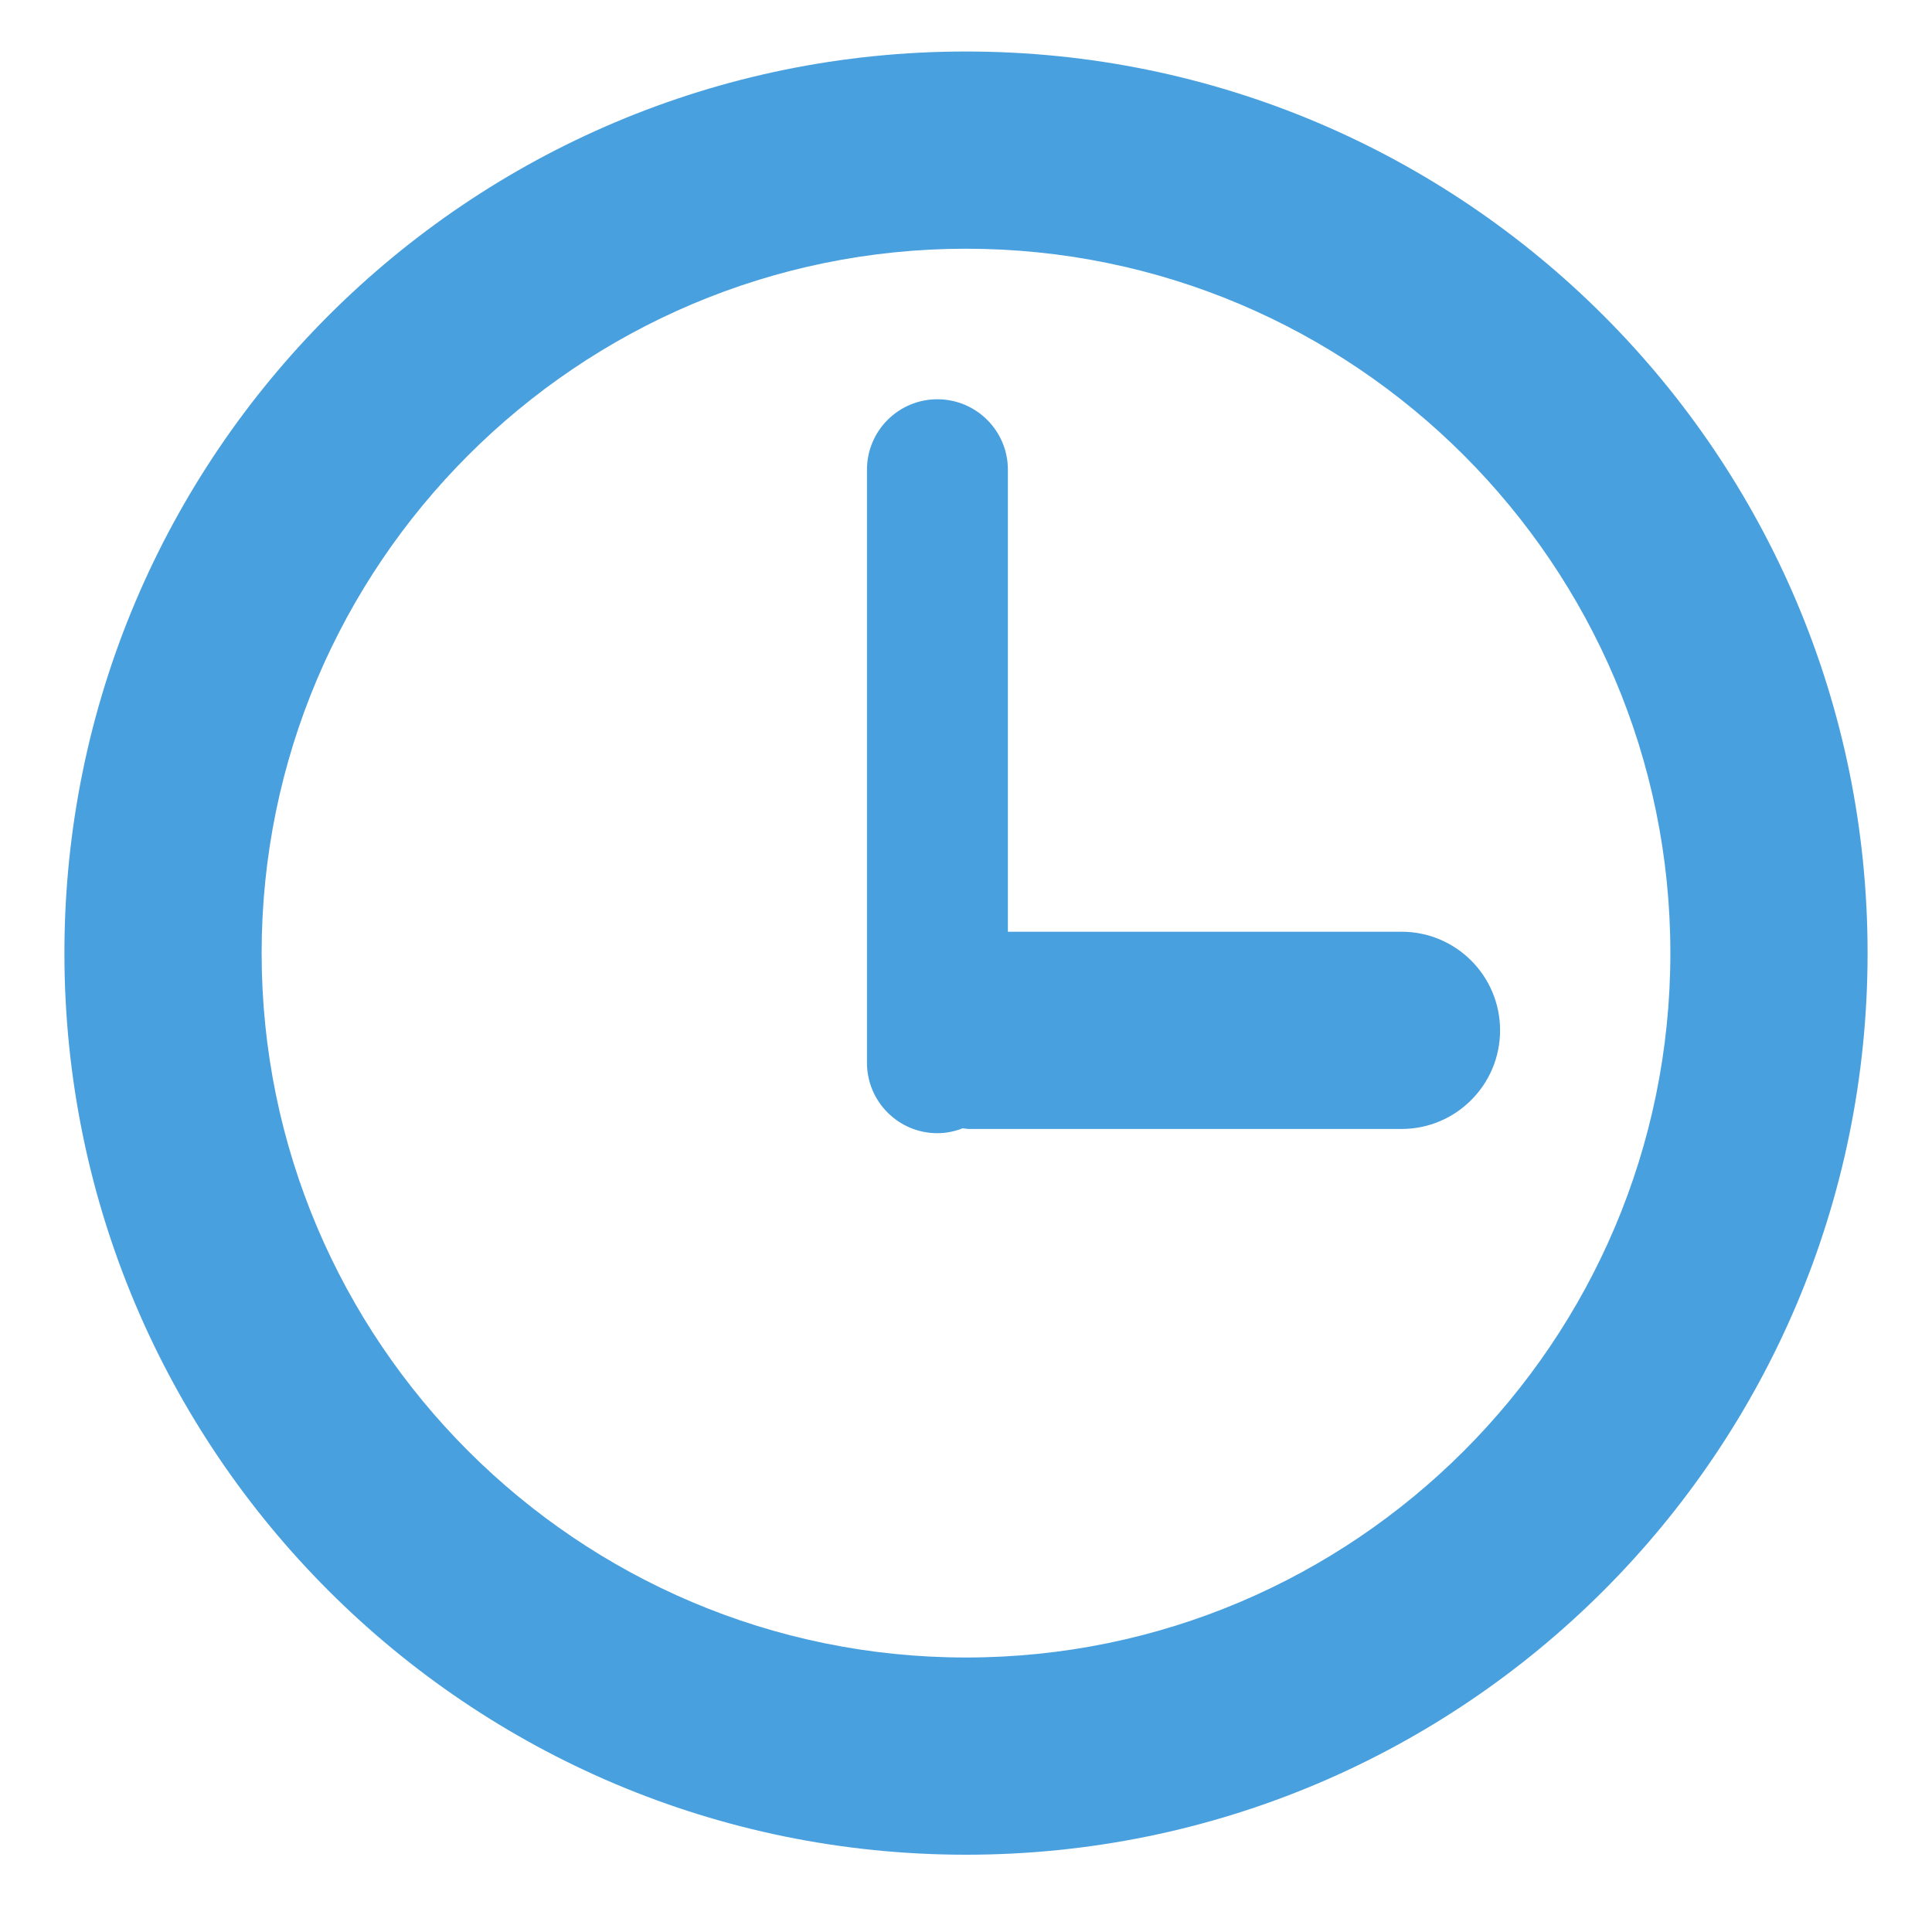
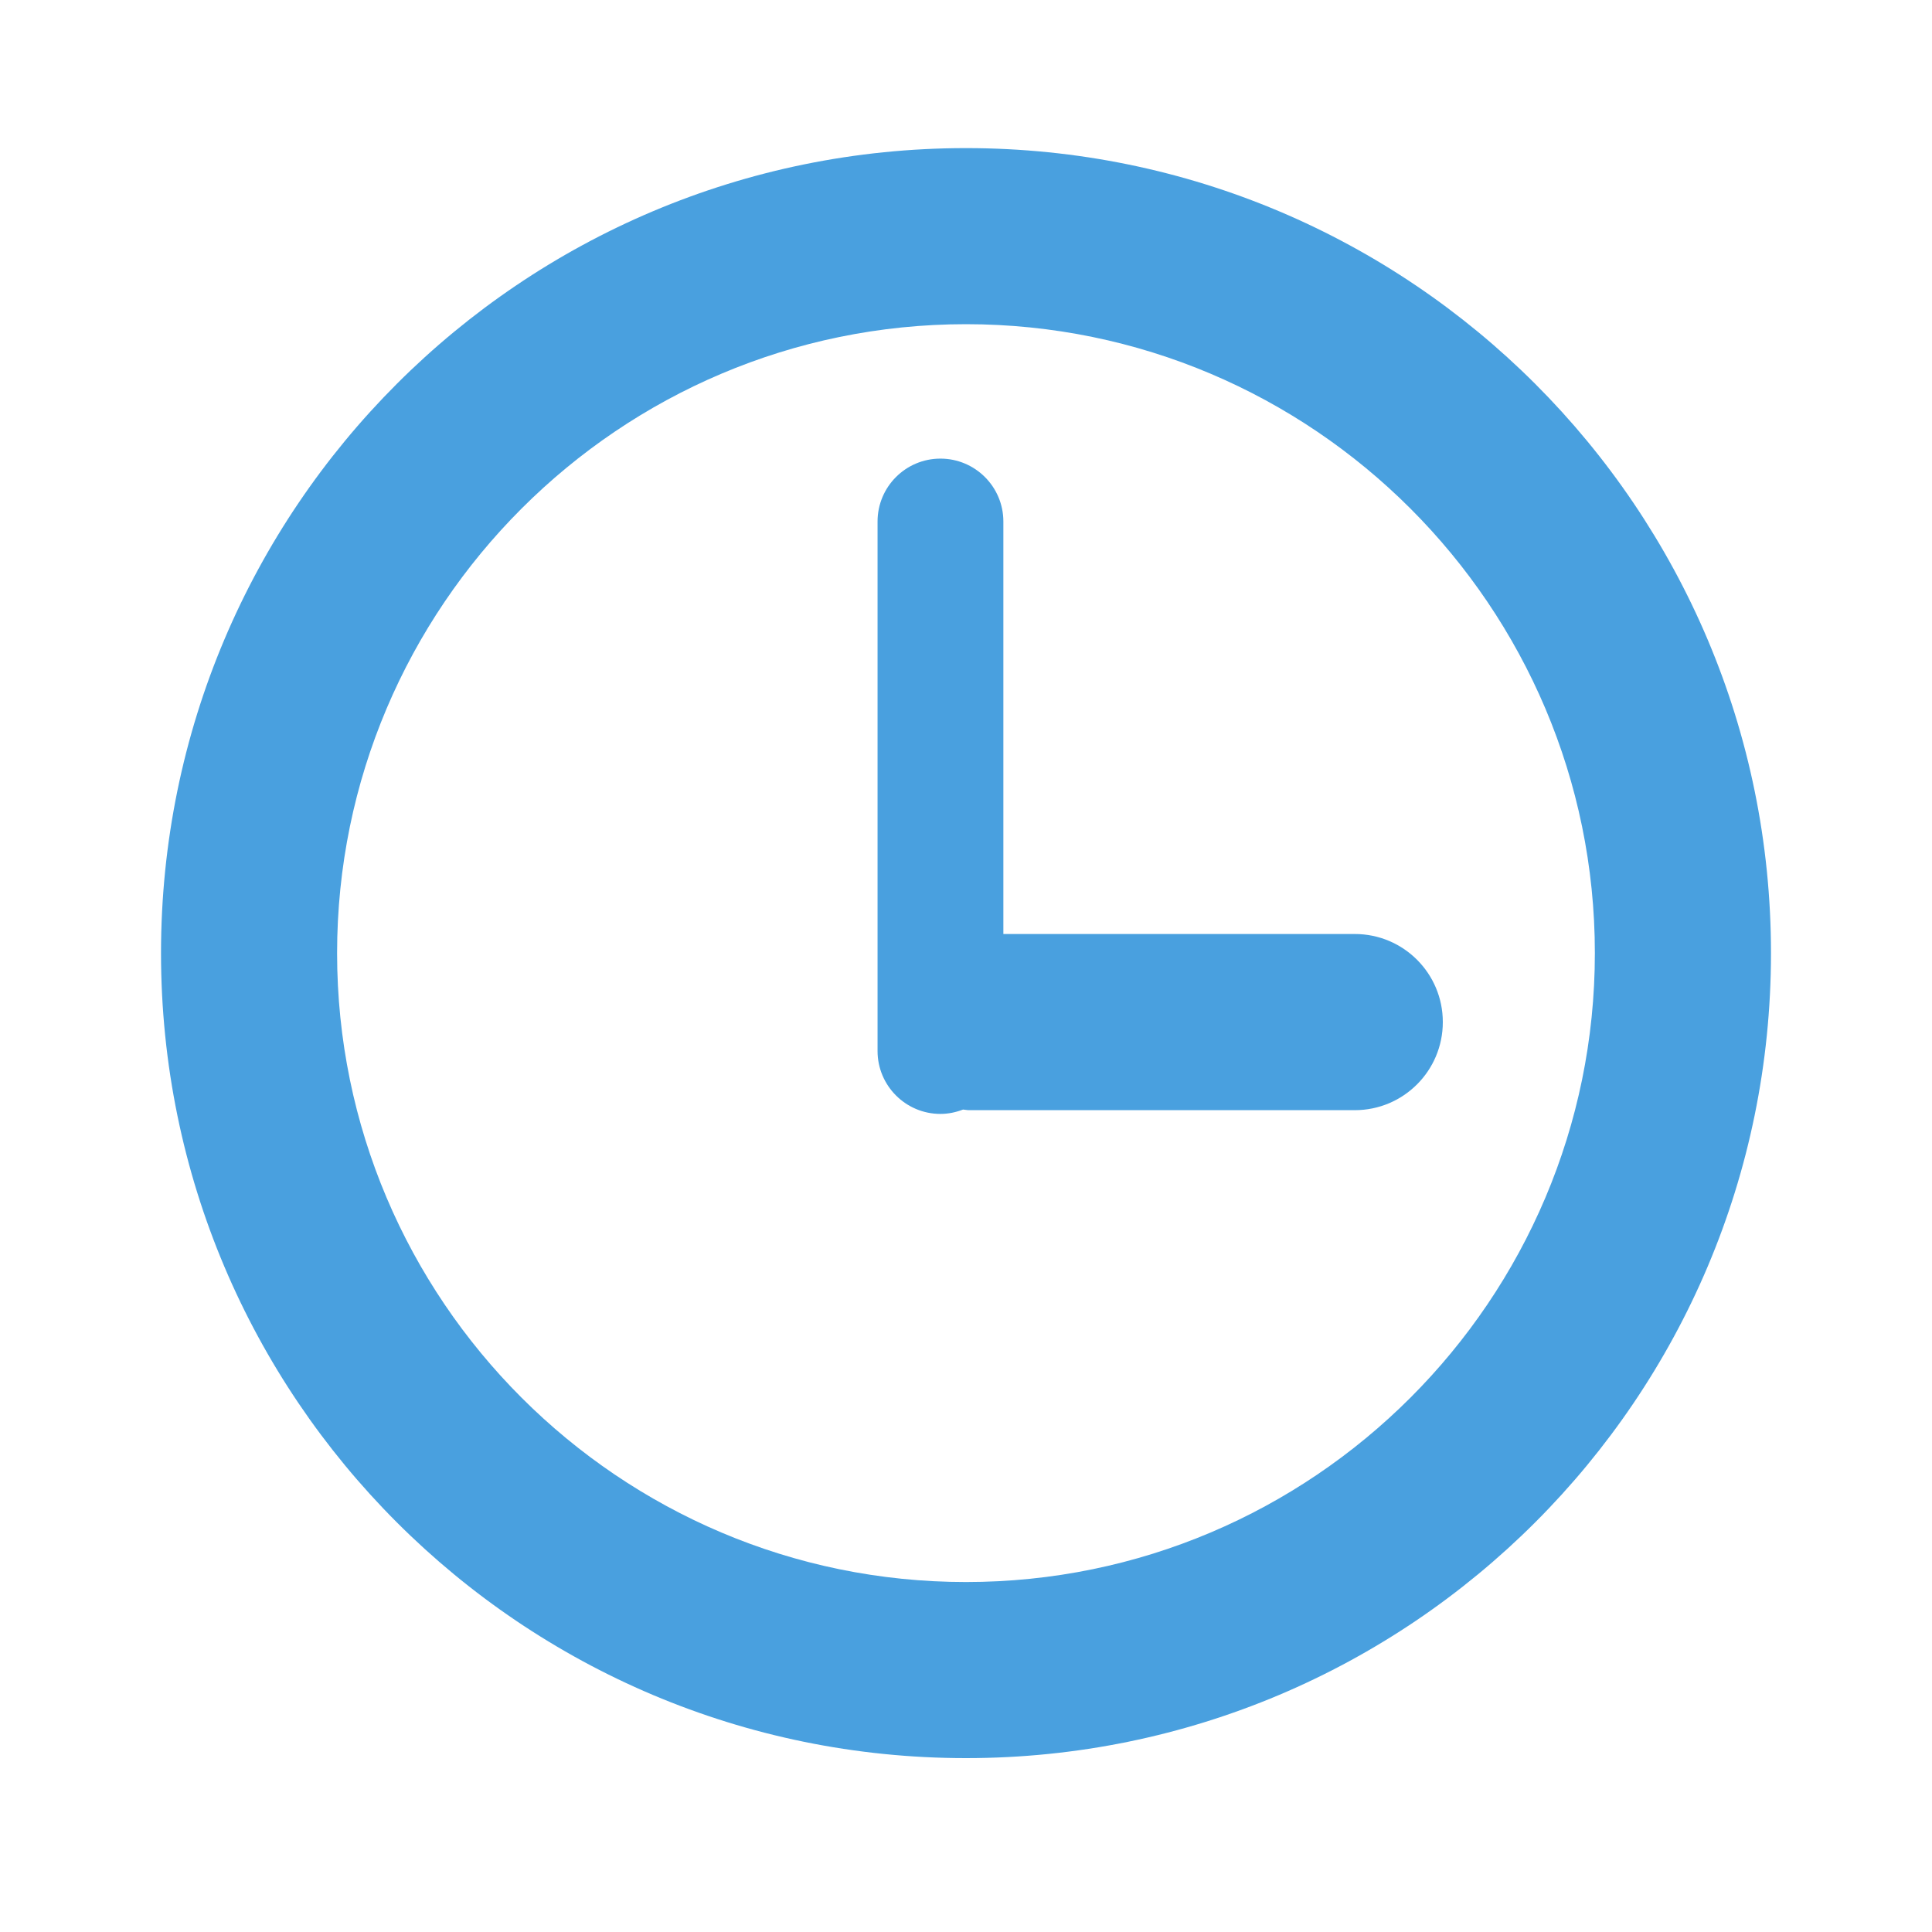
<svg xmlns="http://www.w3.org/2000/svg" version="1.1" id="Calque_1" x="0px" y="0px" width="50px" height="50px" viewBox="0 0 50 50" enable-background="new 0 0 50 50" xml:space="preserve">
  <g id="Horloge">
-     <path fill="#49a0df" d="M25,1.333c-12.887,0-23.333,10.447-23.333,23.333C1.667,37.553,12.114,48,25,48   c12.886,0,23.333-10.447,23.333-23.333C48.334,11.78,37.887,1.333,25,1.333z M25,42.896c-10.052,0-18.229-8.177-18.229-18.229   C6.771,14.615,14.949,6.437,25,6.437c10.052,0,18.229,8.178,18.229,18.229C43.229,34.719,35.053,42.896,25,42.896z" />
-     <path fill="#49a0df" d="M36.271,24.113H26.084V12.156c0-1.007-0.818-1.823-1.825-1.823c-1.006,0-1.822,0.816-1.822,1.823v15.348   c0,1.006,0.816,1.823,1.822,1.823c0.232,0,0.452-0.048,0.656-0.127c0.056,0.004,0.109,0.018,0.166,0.018h11.189   c1.409,0,2.552-1.143,2.552-2.553C38.822,25.255,37.68,24.113,36.271,24.113z" />
+     <path fill="#49A0DF" d="M25,3.833c-11.506,0-20.833,9.328-20.833,20.833C4.167,36.172,13.495,45.5,25,45.5   c11.506,0,20.833-9.328,20.833-20.833C45.834,13.161,36.506,3.833,25,3.833z M25,40.943c-8.975,0-16.276-7.302-16.276-16.276   S16.026,8.39,25,8.39c8.975,0,16.275,7.302,16.275,16.276C41.275,33.642,33.976,40.943,25,40.943z" />
+     <path fill="#49A0DF" d="M35.063,24.172h-9.096V13.497c0-0.899-0.73-1.628-1.629-1.628c-0.898,0-1.627,0.729-1.627,1.628V27.2   c0,0.897,0.729,1.628,1.627,1.628c0.208,0,0.403-0.043,0.586-0.113c0.05,0.003,0.097,0.016,0.148,0.016h9.99   c1.259,0,2.278-1.021,2.278-2.279C37.341,25.192,36.321,24.172,35.063,24.172z" />
  </g>
</svg>
